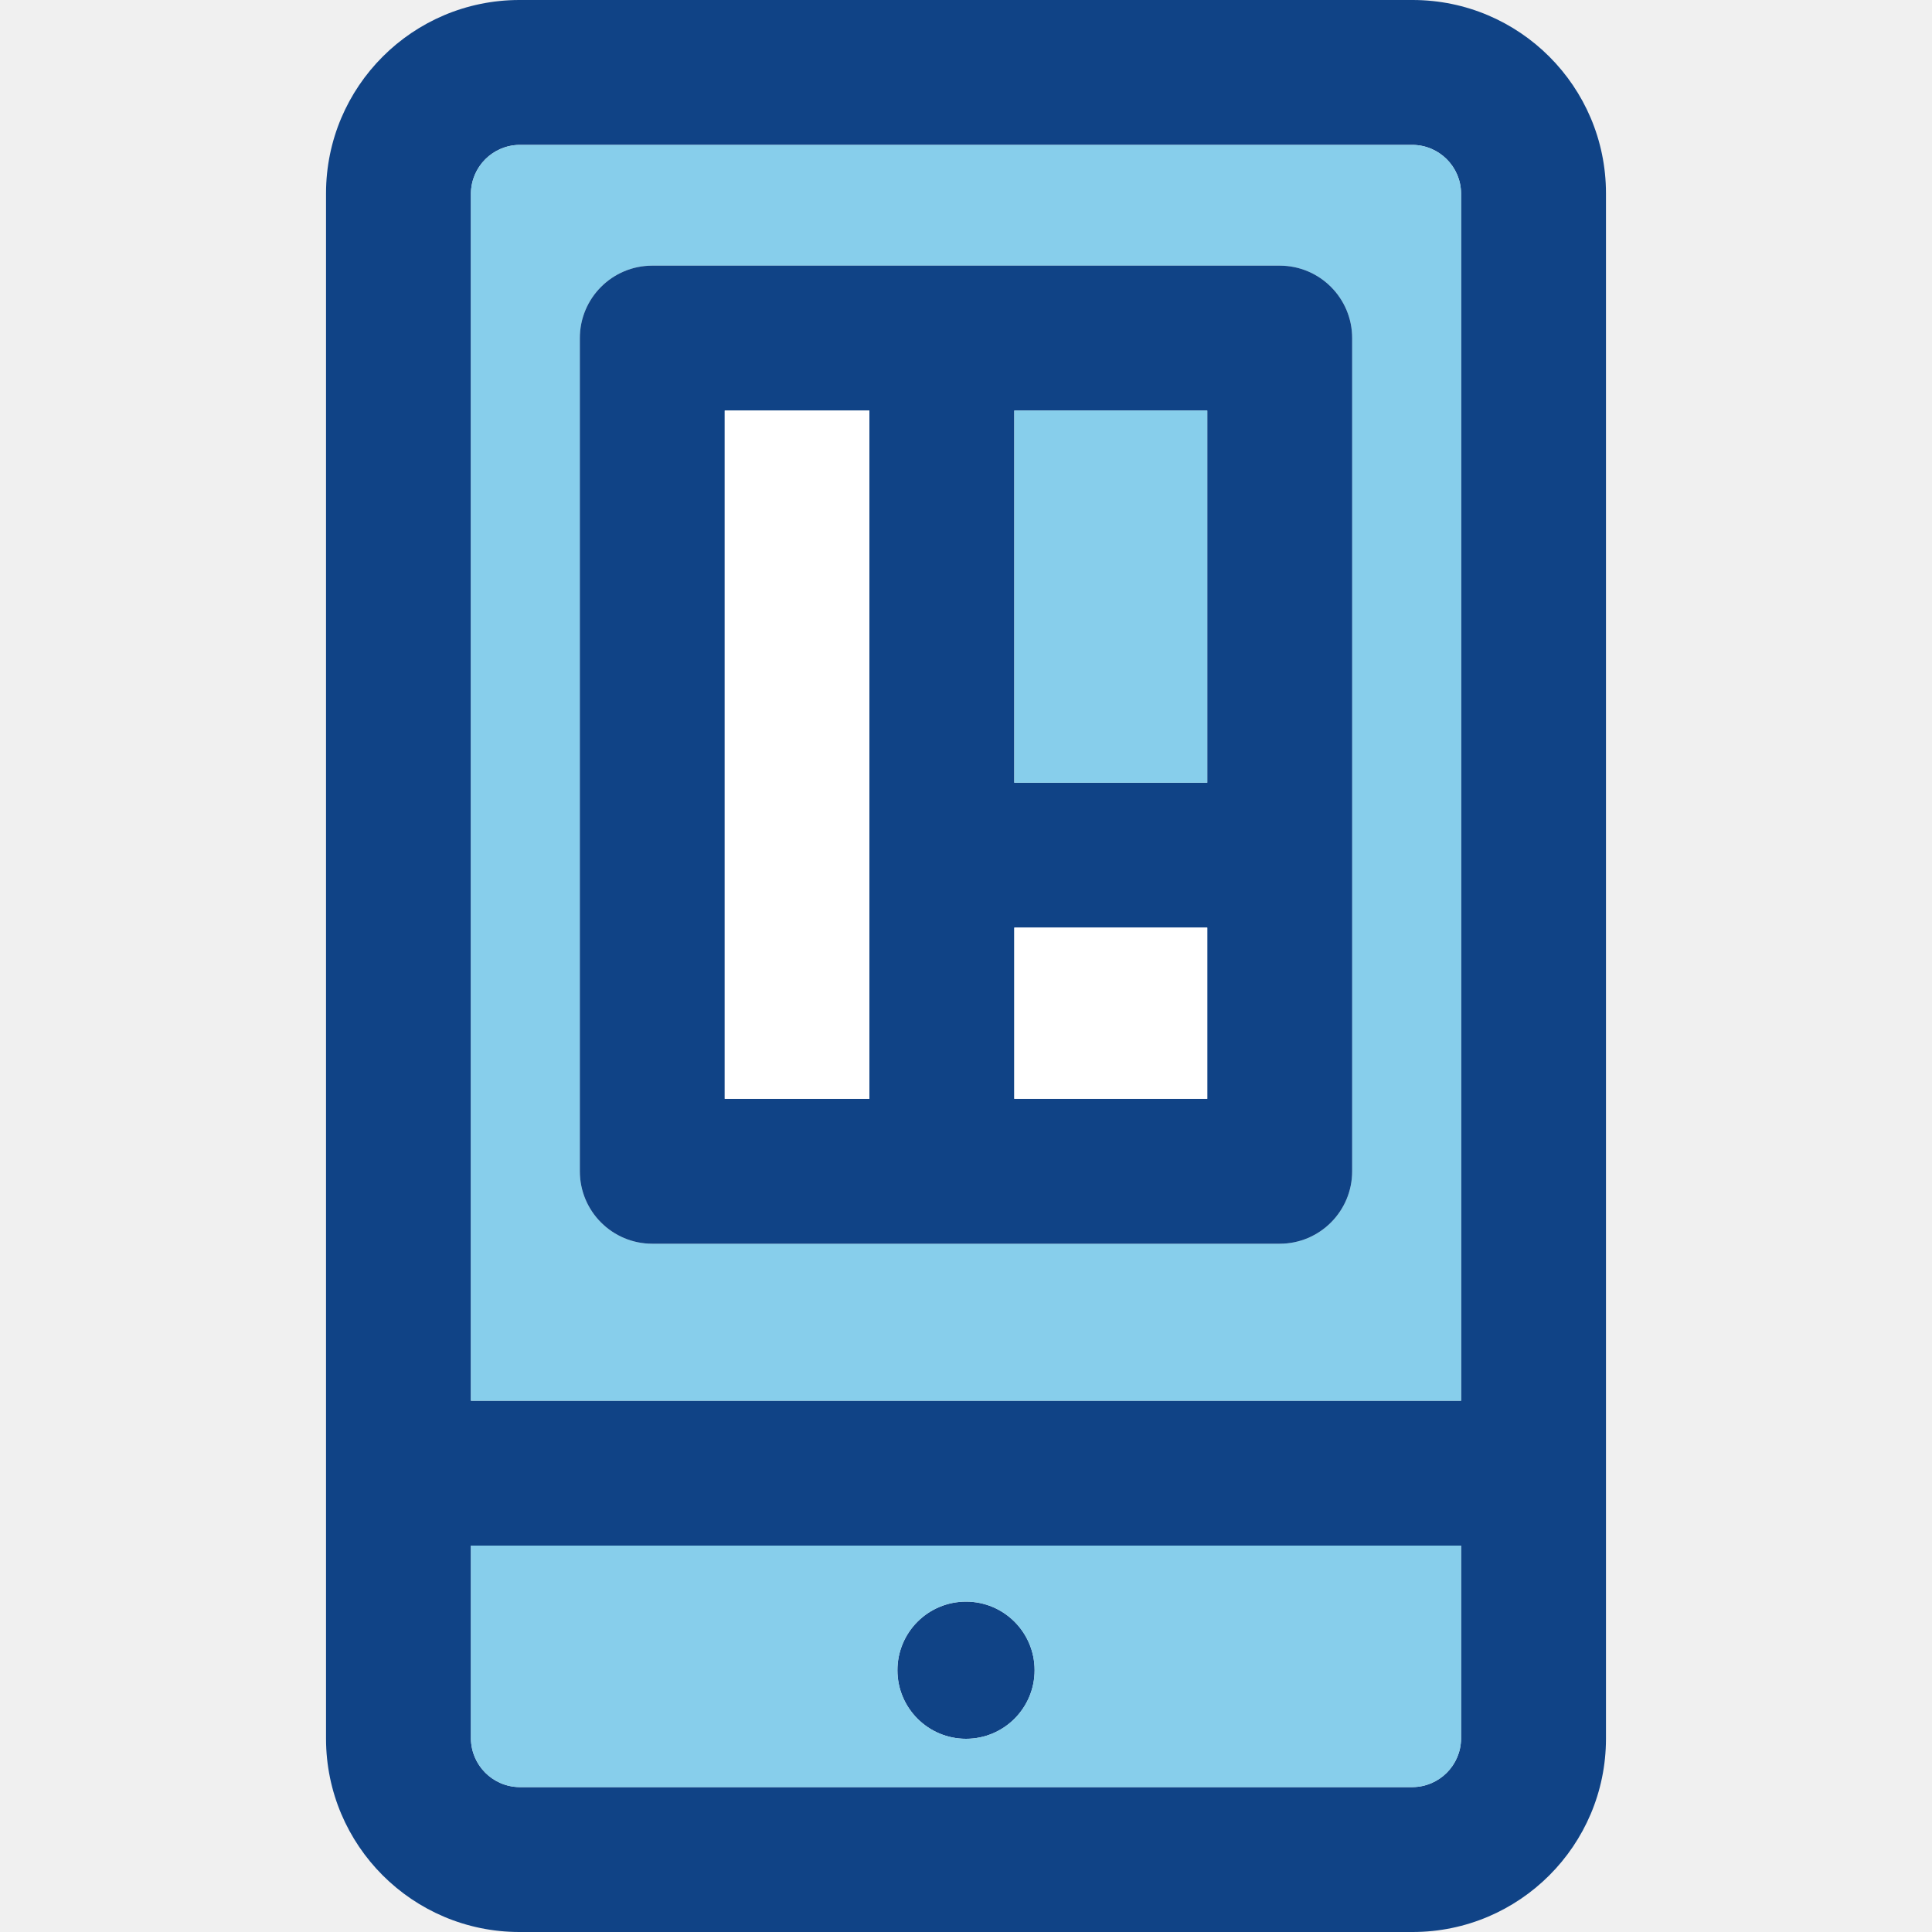
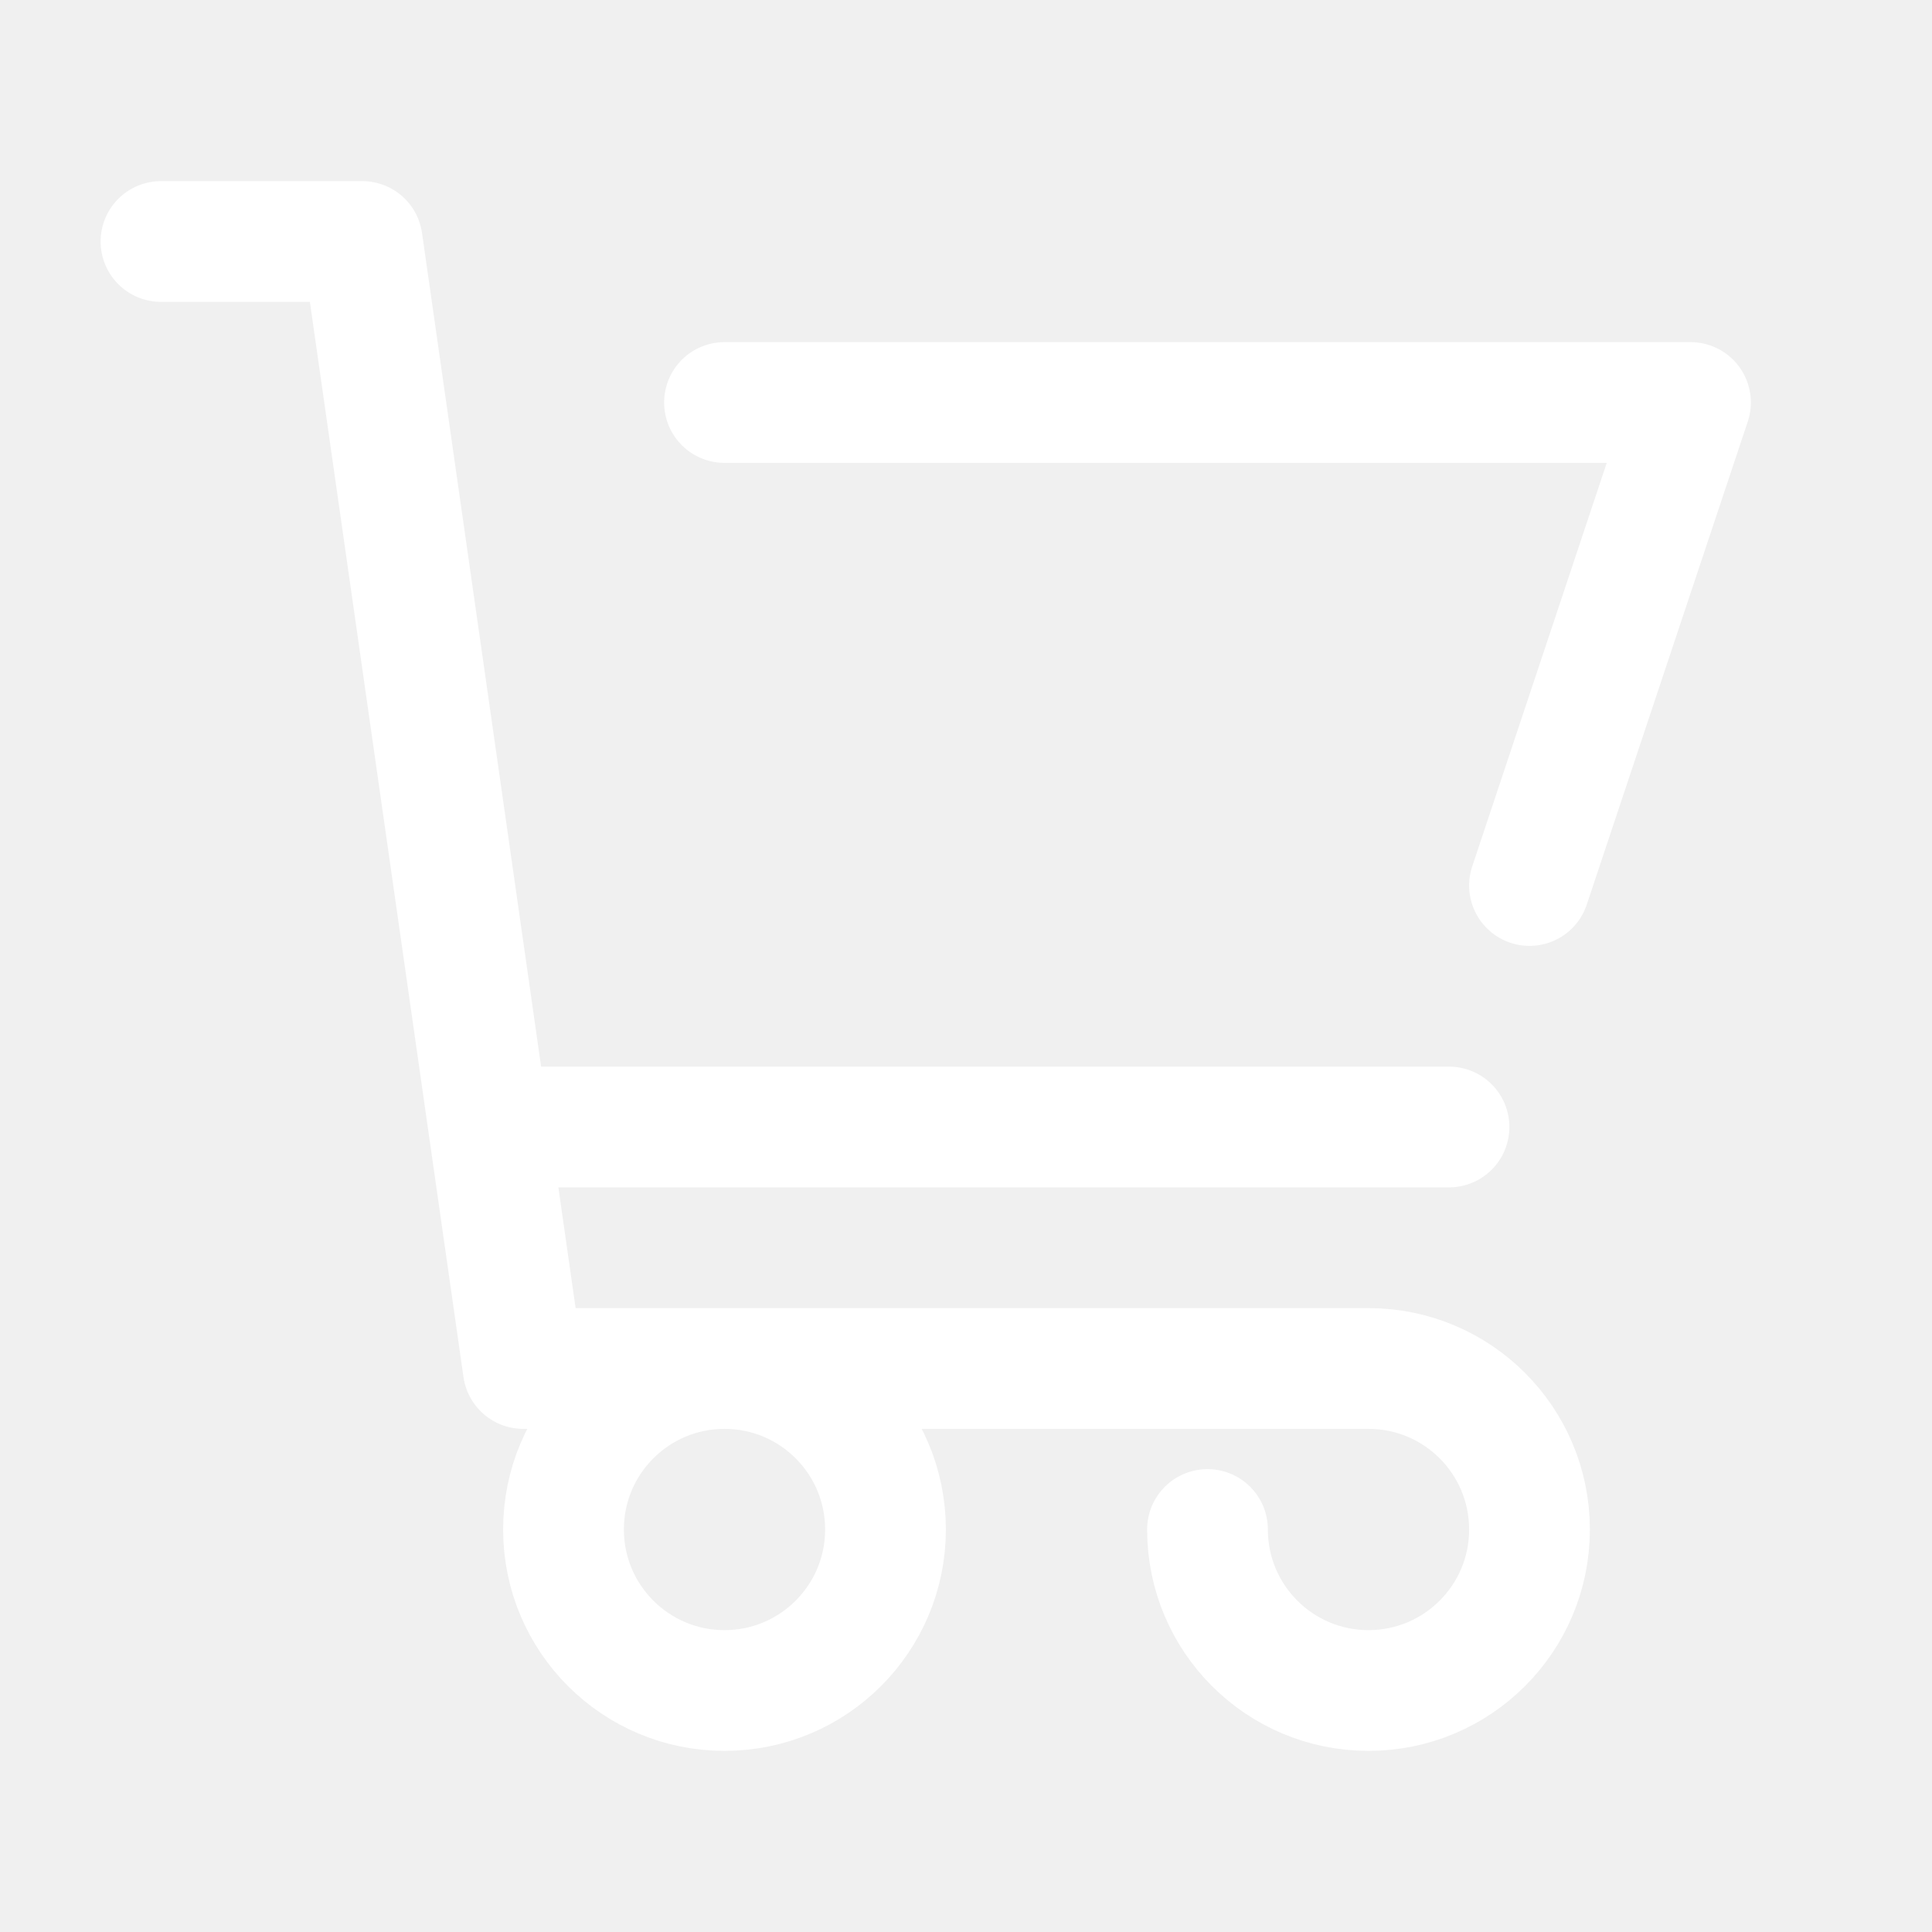
- <svg xmlns="http://www.w3.org/2000/svg" width="32px" height="32px" viewBox="-13.5 0 80 80">
-   <g id="App_design" data-name="App design" transform="translate(-254.07 -70.142)">
-     <g id="Group_6" data-name="Group 6">
-       <g id="Group_5" data-name="Group 5">
-         <g id="Group_4" data-name="Group 4">
-           <g id="Group_3" data-name="Group 3">
-             <path id="Path_4" data-name="Path 4" d="M307.07,78.142v64a8.01,8.01,0,0,1-8,8h-37a8.011,8.011,0,0,1-8-8v-64a8.01,8.01,0,0,1,8-8h37A8.009,8.009,0,0,1,307.07,78.142Zm-6,64v-8h-41v8a2.032,2.032,0,0,0,2,2h37A2.026,2.026,0,0,0,301.07,142.142Zm0-14v-50a2.025,2.025,0,0,0-2-2h-37a2.032,2.032,0,0,0-2,2v50Z" fill="#104386" />
-             <path id="Path_5" data-name="Path 5" d="M301.07,78.142v50h-41v-50a2.032,2.032,0,0,1,2-2h37A2.025,2.025,0,0,1,301.07,78.142Zm-4.51,40.5v-34.5a3,3,0,0,0-3-3H267.58a3,3,0,0,0-3,3v34.5a3,3,0,0,0,3,3h25.98A3,3,0,0,0,296.56,118.642Z" fill="skyblue" />
-             <path id="Path_6" data-name="Path 6" d="M296.56,84.142v34.5a3,3,0,0,1-3,3H267.58a3,3,0,0,1-3-3v-34.5a3,3,0,0,1,3-3h25.98A3,3,0,0,1,296.56,84.142Zm-6,31.5v-7.09h-7.99v7.09Zm0-13.09V87.142h-7.99v15.41Zm-13.99,13.09v-28.5h-5.99v28.5Z" fill="#104386" />
-             <rect id="Rectangle_3" data-name="Rectangle 3" width="7.99" height="7.089" transform="translate(282.57 108.552)" fill="#ffffff" />
-             <rect id="Rectangle_4" data-name="Rectangle 4" width="7.99" height="15.411" transform="translate(282.57 87.142)" fill="skyblue" />
-             <path id="Path_7" data-name="Path 7" d="M280.57,136.462a2.84,2.84,0,1,1-2.839,2.84A2.837,2.837,0,0,1,280.57,136.462Z" fill="#104386" />
-             <path id="Path_8" data-name="Path 8" d="M299.07,144.142h-18.5v-2a2.84,2.84,0,0,0,0-5.68v-2.32h20.5v8A2.026,2.026,0,0,1,299.07,144.142Z" fill="skyblue" />
-             <path id="Path_9" data-name="Path 9" d="M280.57,144.142h-18.5a2.032,2.032,0,0,1-2-2v-8h20.5v2.32a2.84,2.84,0,0,0,0,5.68Z" fill="skyblue" />
-             <rect id="Rectangle_5" data-name="Rectangle 5" width="5.99" height="28.5" transform="translate(270.58 87.142)" fill="#ffffff" />
-           </g>
-         </g>
-       </g>
-     </g>
+ <svg xmlns="http://www.w3.org/2000/svg" width="20px" height="20px" viewBox="0 0 24 24" fill="none">
+   <g id="SVGRepo_bgCarrier" stroke-width="0" />
+   <g id="SVGRepo_tracerCarrier" stroke-linecap="round" stroke-linejoin="round" />
+   <g id="SVGRepo_iconCarrier">
+     <path d="M2 3H4.5L6.5 17H17C18.105 17 19 17.895 19 19C19 20.105 18.105 21 17 21C15.895 21 15 20.105 15 19M9 5H21L19 11M18 14H6.071M11 19C11 20.105 10.105 21 9 21C7.895 21 7 20.105 7 19C7 17.895 7.895 17 9 17C10.105 17 11 17.895 11 19Z" stroke="#ffffff" stroke-width="1.5" stroke-linecap="round" stroke-linejoin="round" />
  </g>
</svg>
